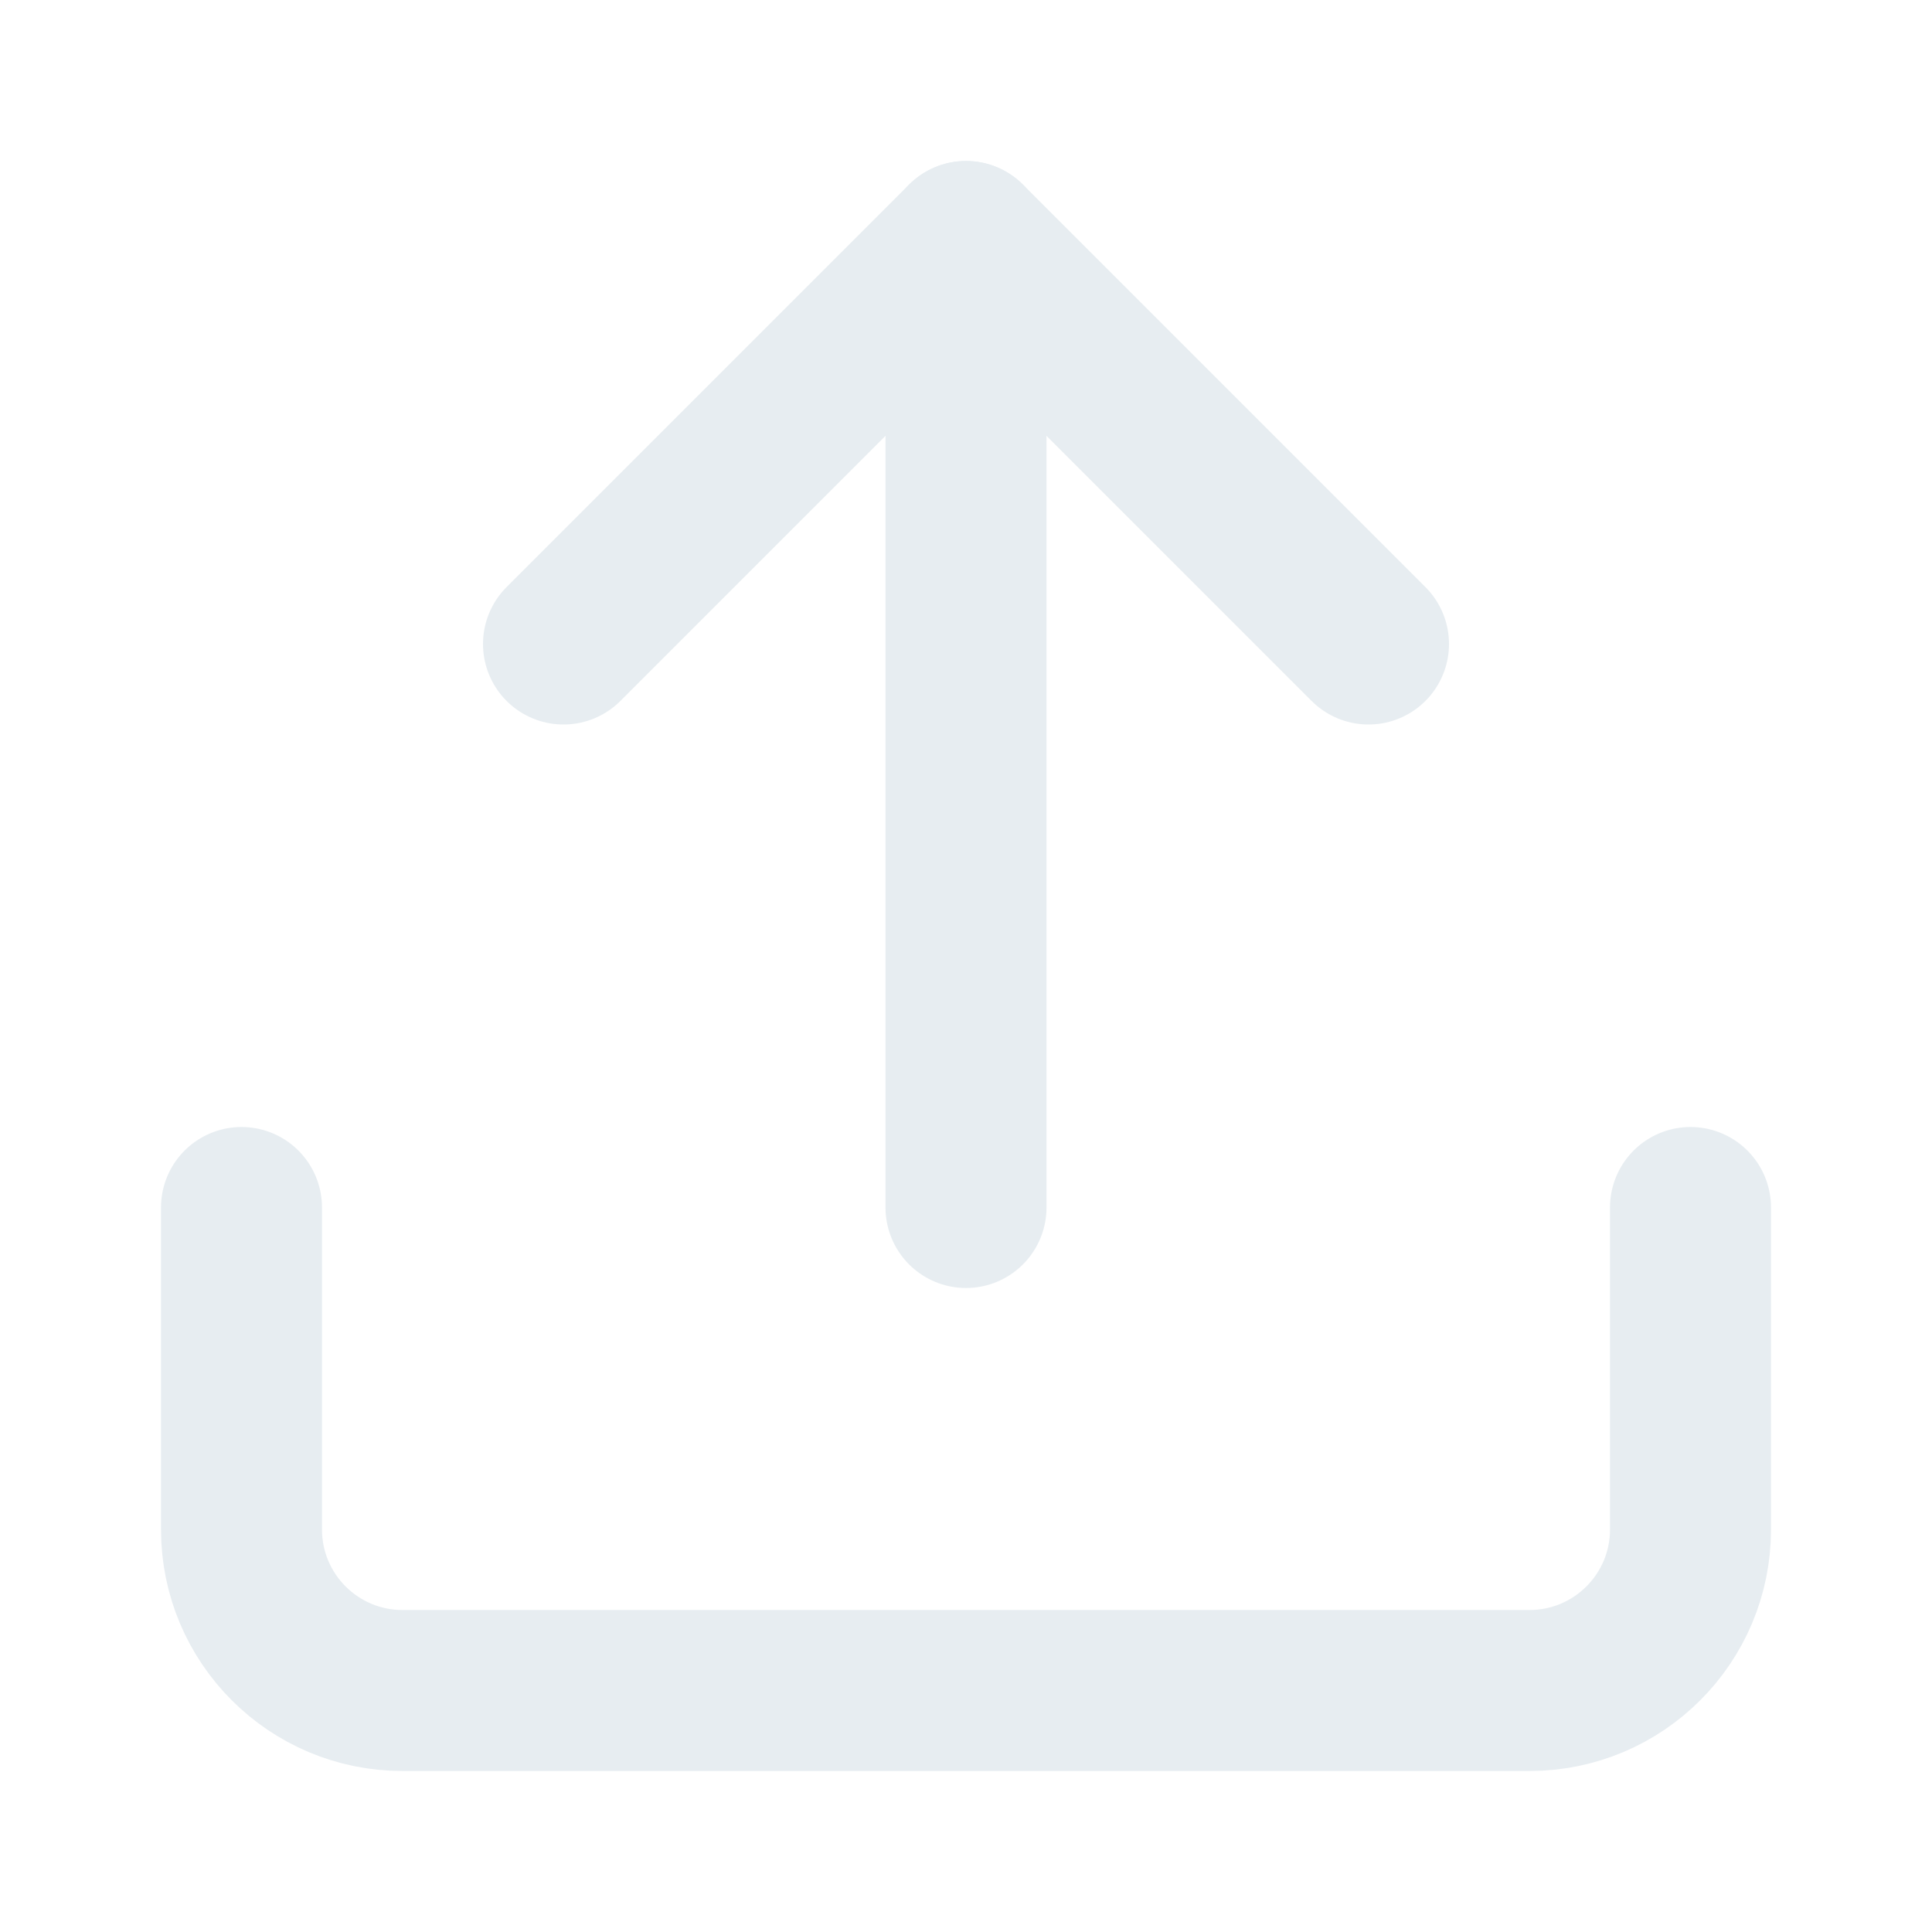
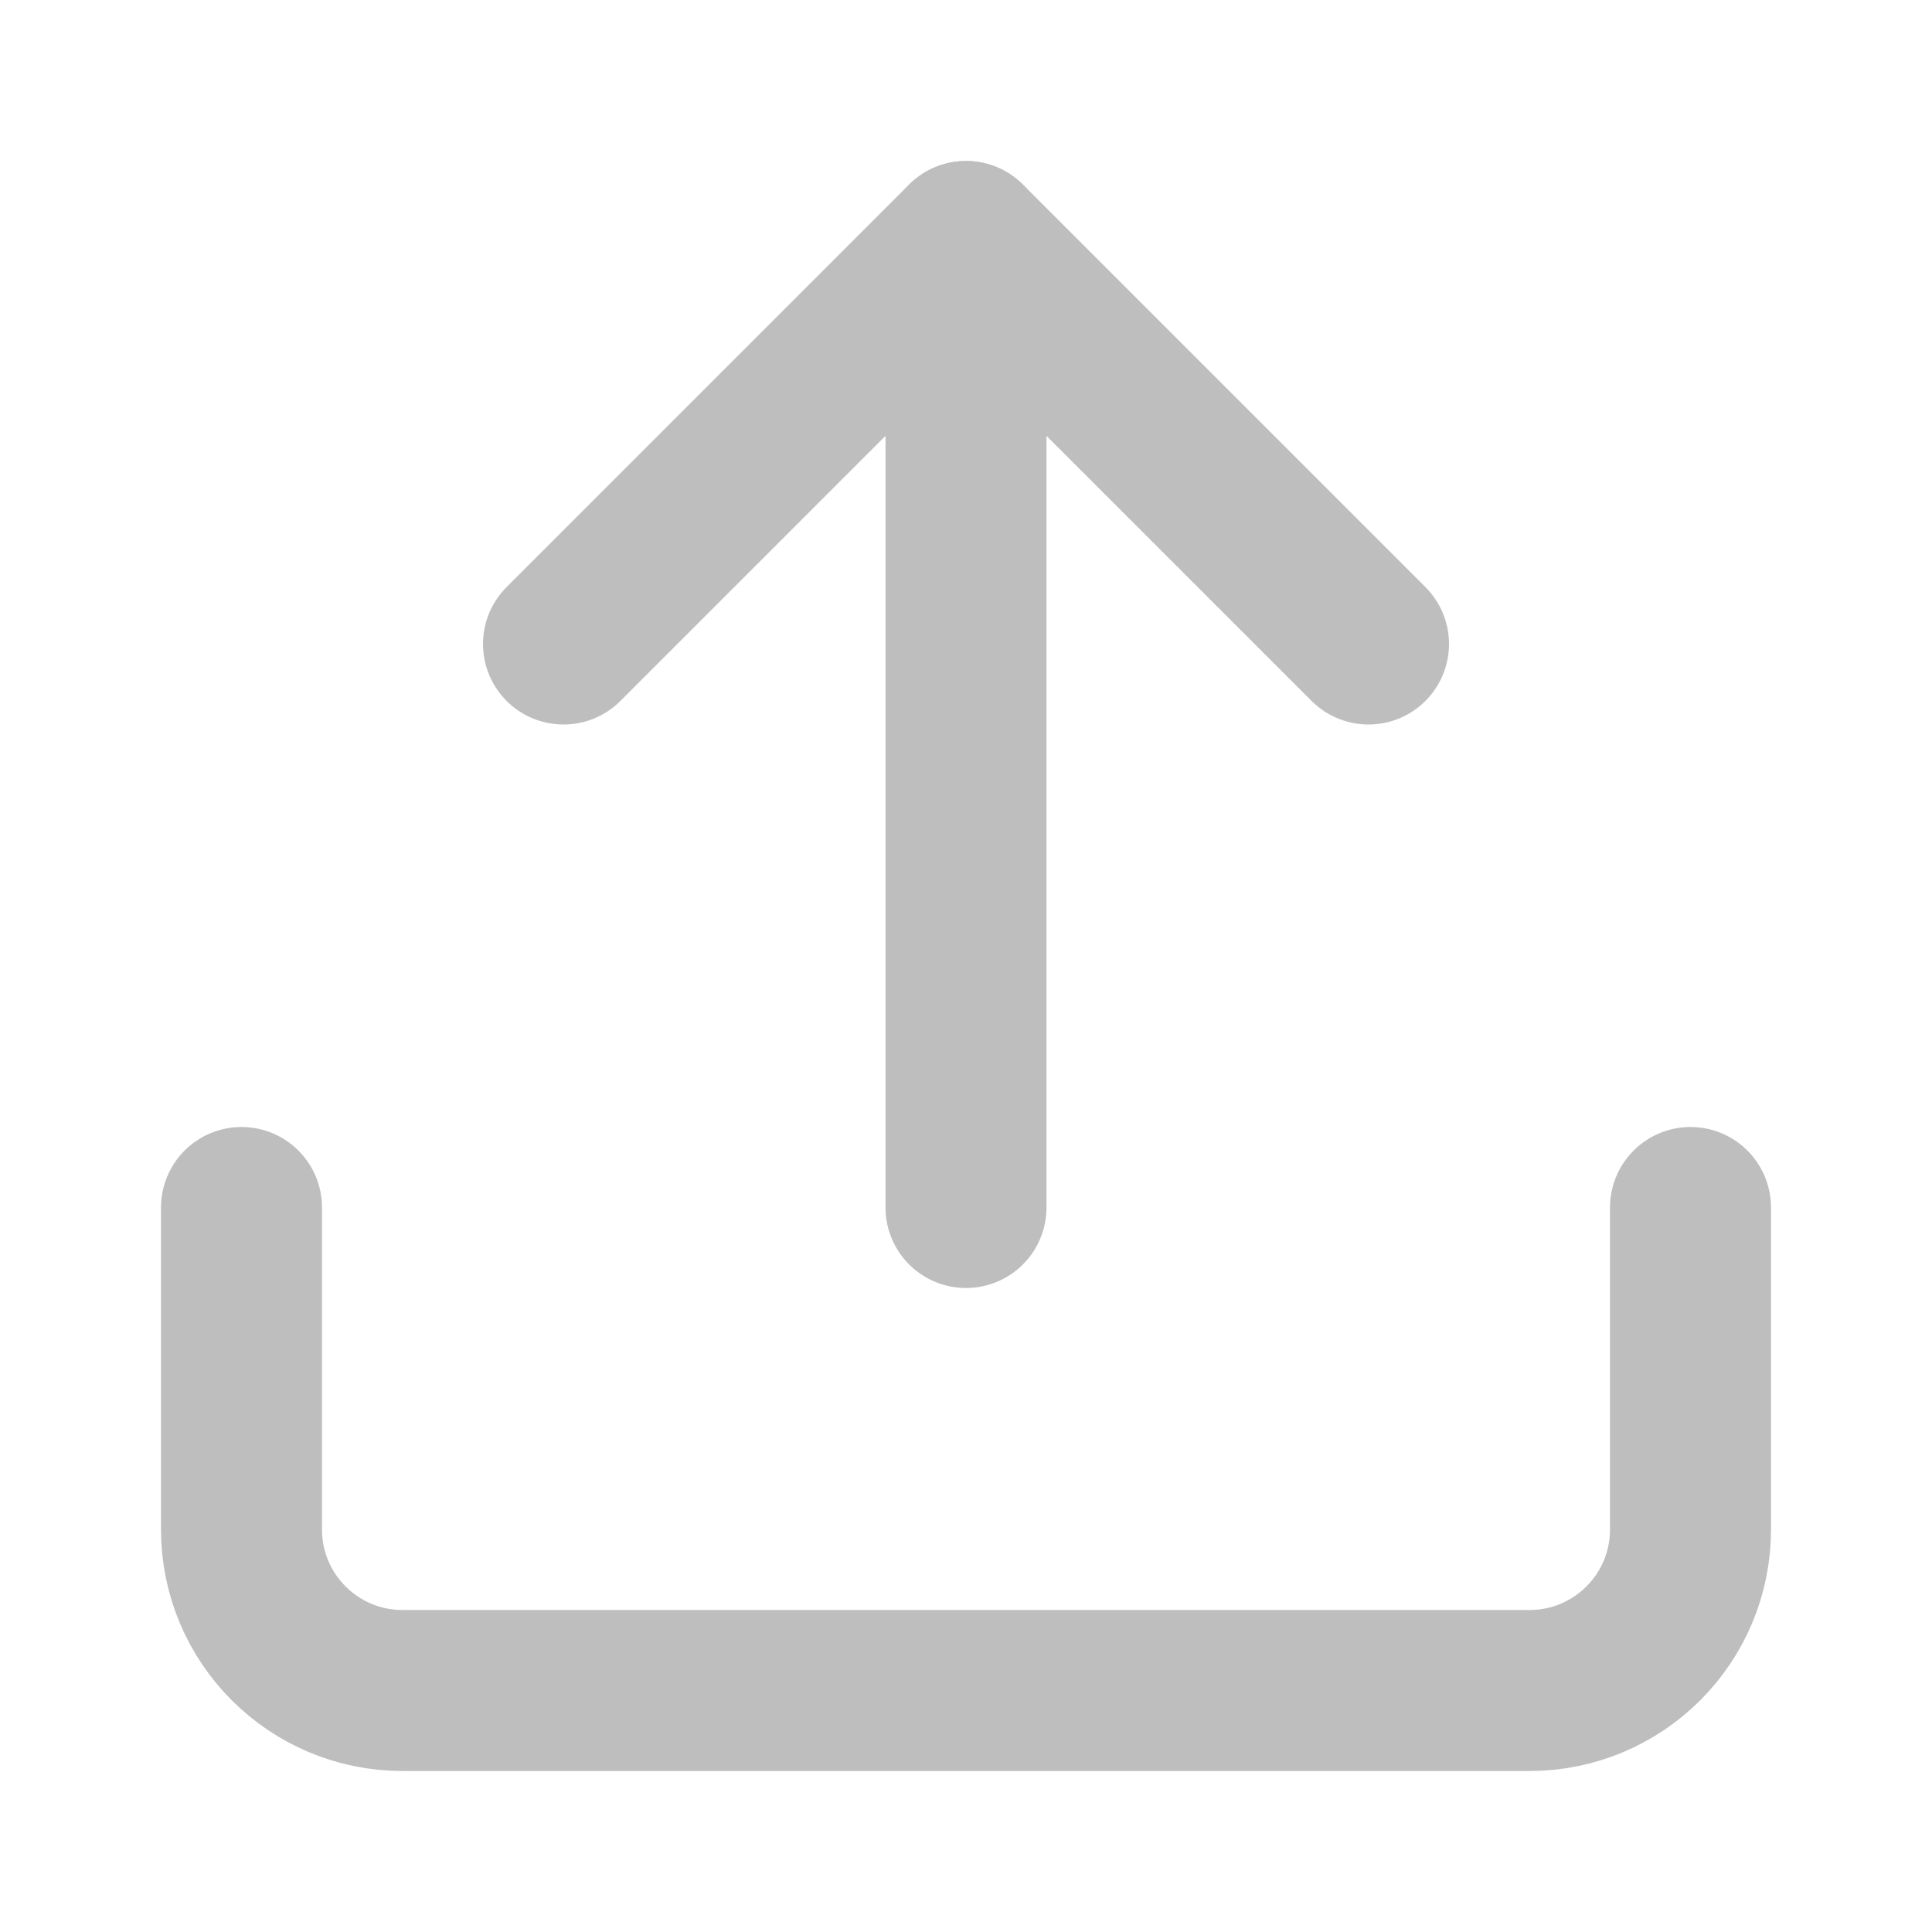
- <svg xmlns="http://www.w3.org/2000/svg" width="24" height="24" viewBox="0 0 24 24" fill="none" stroke="rgb(231 237 241)" stroke-width="2" stroke-linecap="round" stroke-linejoin="round" class="feather feather-upload">
+ <svg xmlns="http://www.w3.org/2000/svg" width="24" height="24" viewBox="0 0 24 24" fill="none" stroke="rgb(190 190 190)" stroke-width="2" stroke-linecap="round" stroke-linejoin="round" class="feather feather-upload">
  <path d="M21 15v4a2 2 0 0 1-2 2H5a2 2 0 0 1-2-2v-4" />
  <polyline points="17 8 12 3 7 8" />
  <line x1="12" y1="3" x2="12" y2="15" />
</svg>
